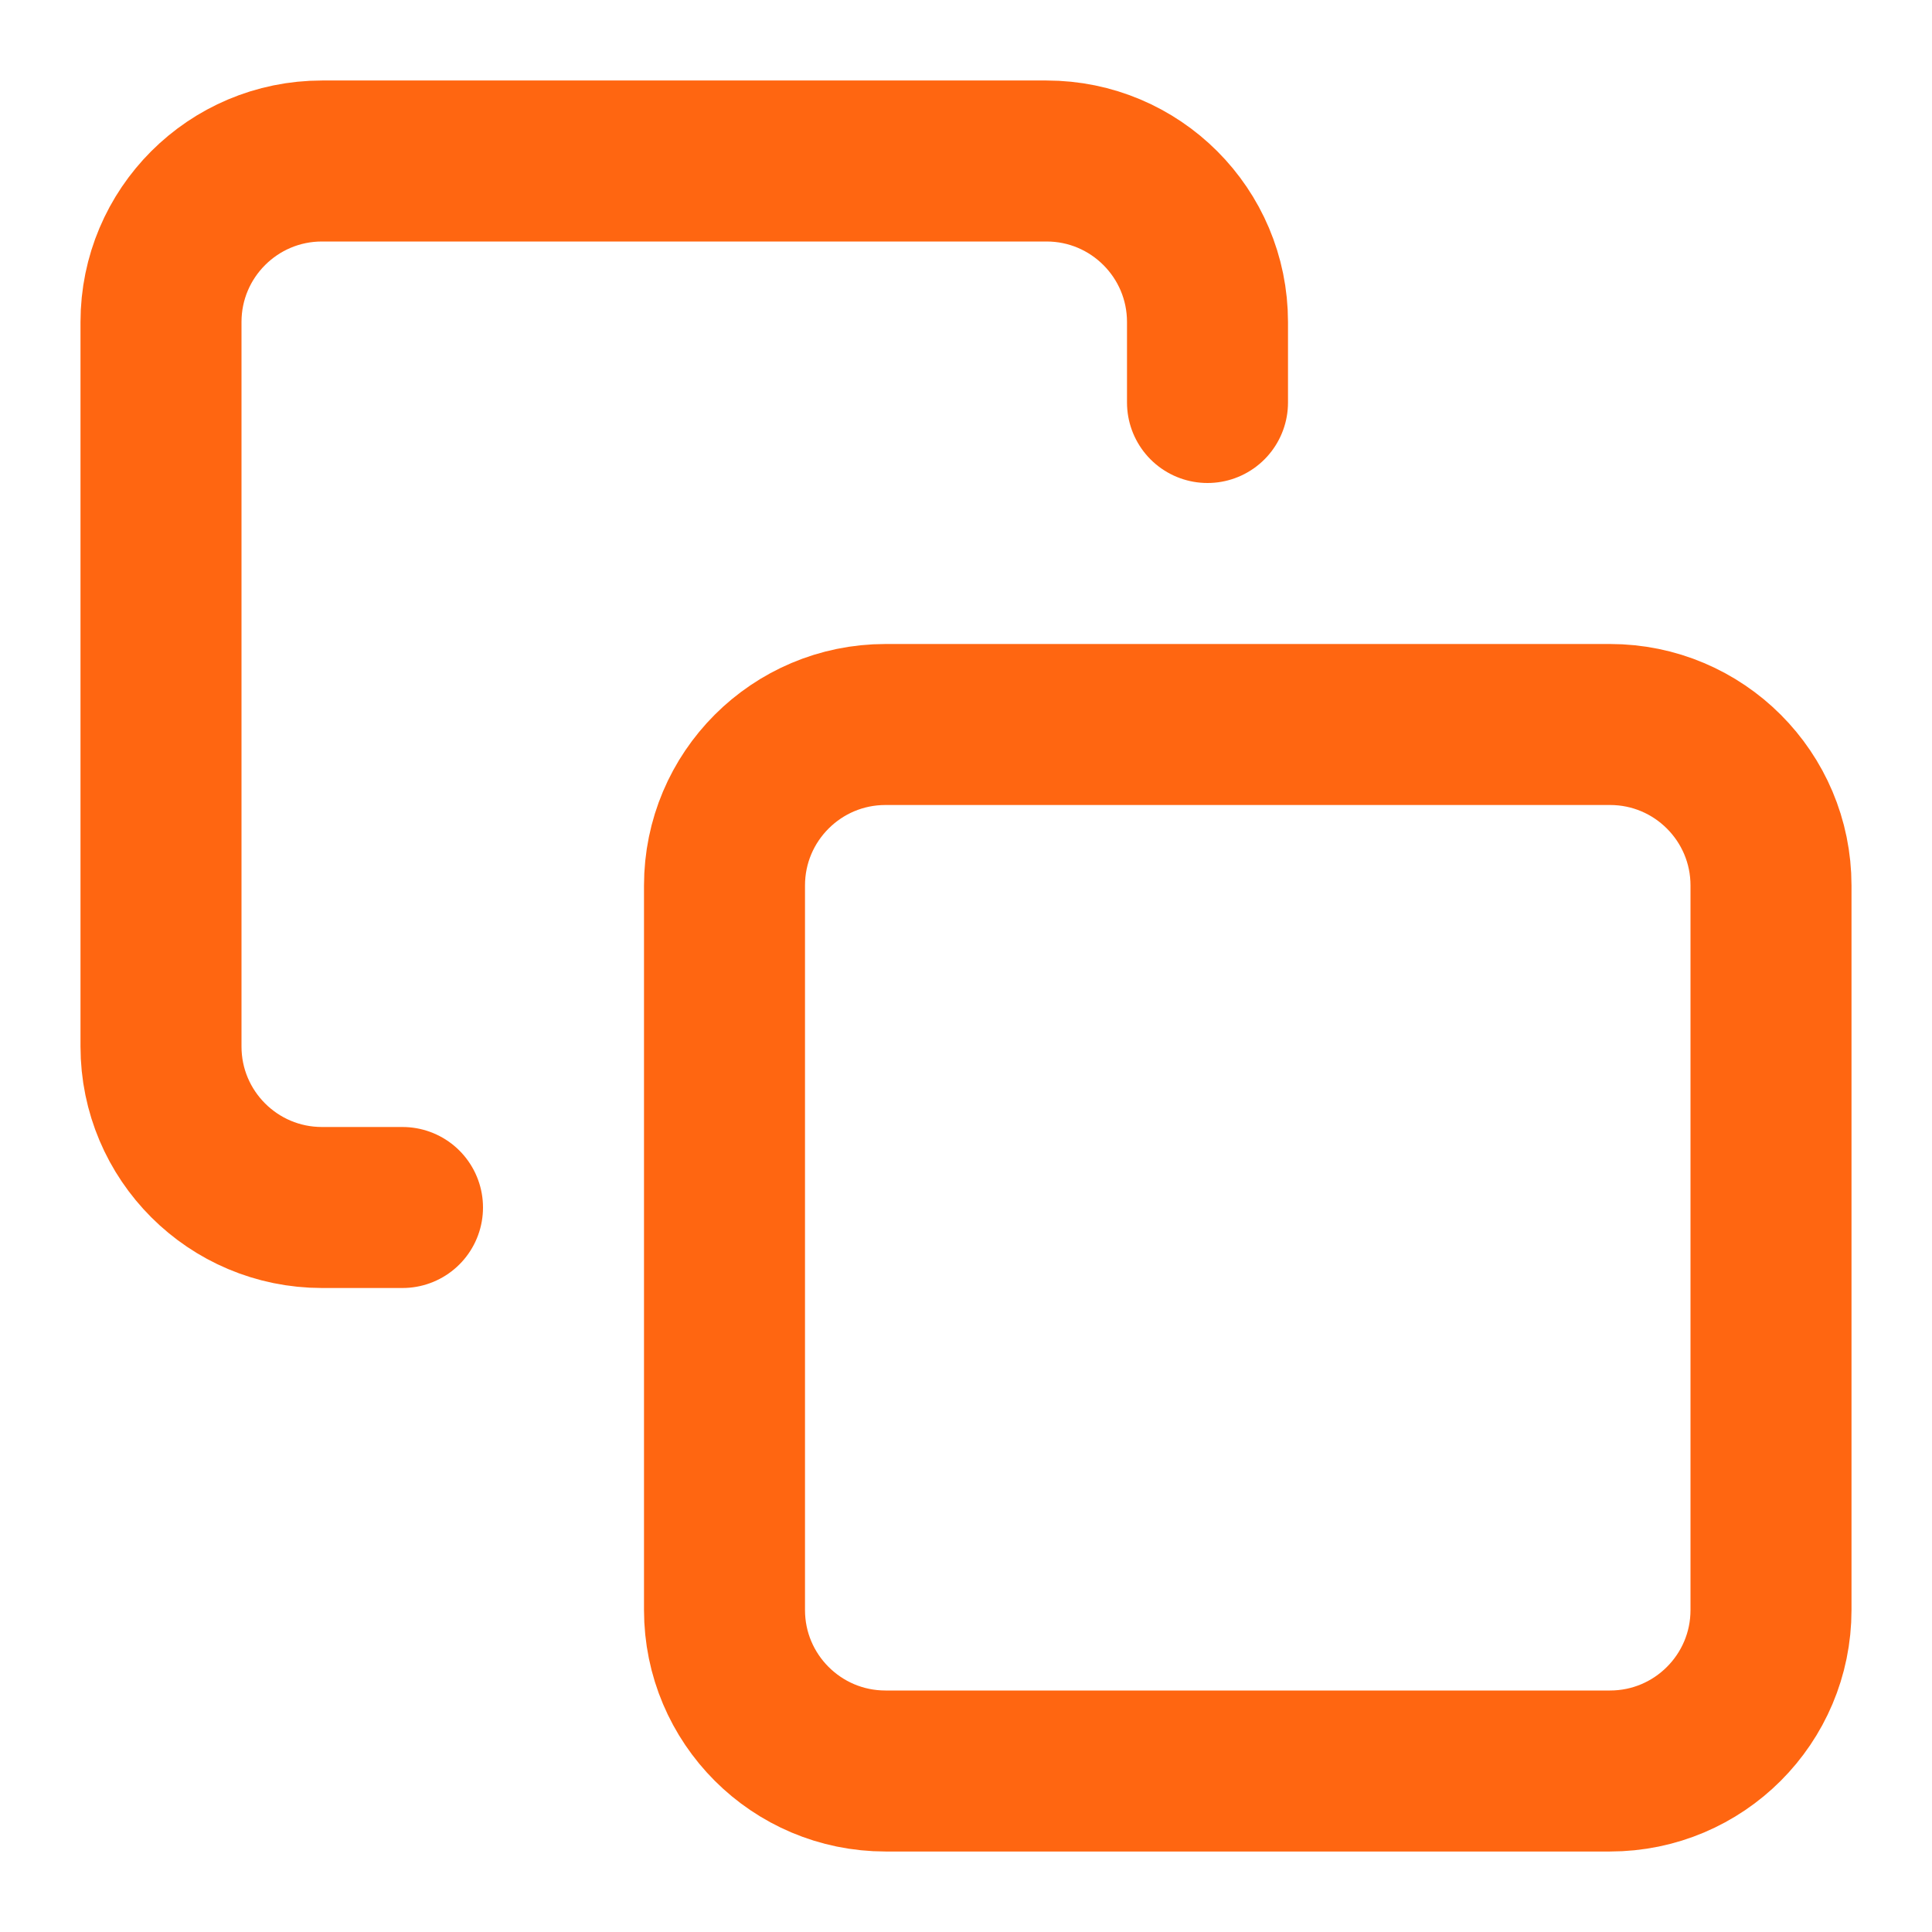
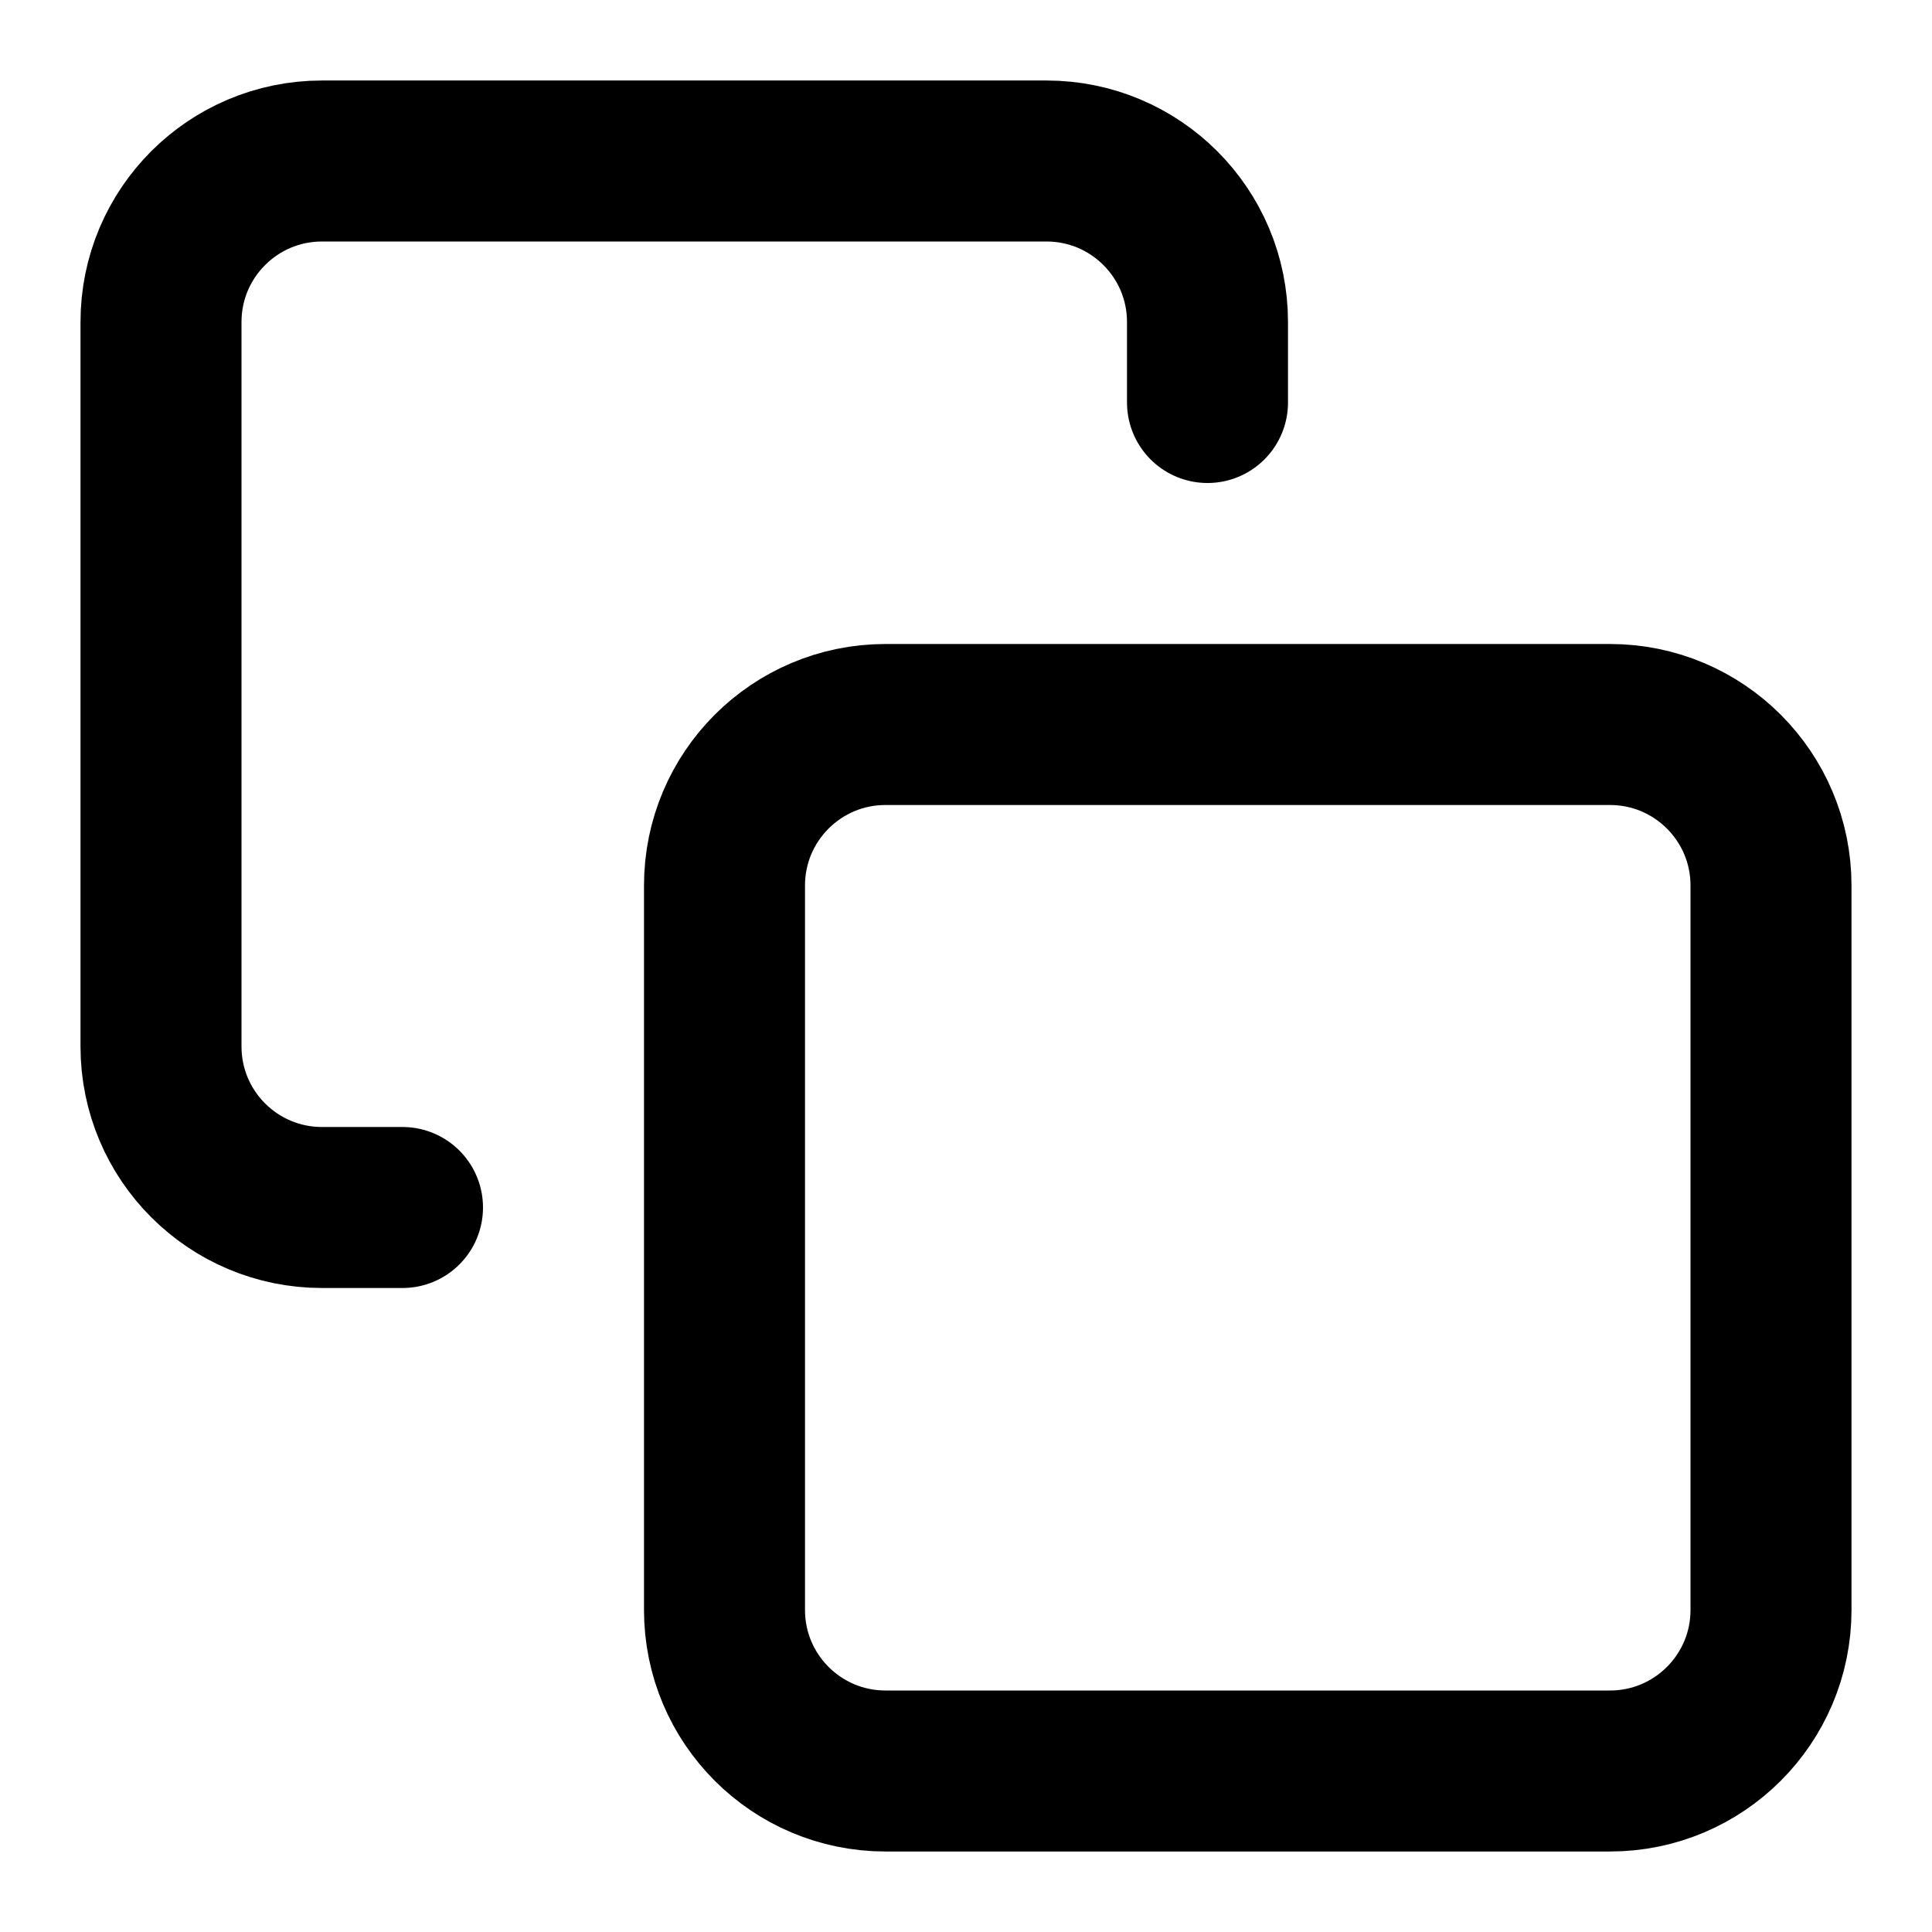
- <svg xmlns="http://www.w3.org/2000/svg" width="16" height="16" viewBox="0 0 24 24" fill="none" stroke="#ff6611" stroke-width="2" stroke-linecap="round" stroke-linejoin="round" class="feather feather-copy">
+ <svg xmlns="http://www.w3.org/2000/svg" width="16" height="16" viewBox="0 0 24 24" fill="none" stroke="#000000" stroke-width="2" stroke-linecap="round" stroke-linejoin="round" class="feather feather-copy">
  <rect x="9" y="9" width="13" height="13" rx="2" ry="2" />
  <path d="M5 15H4a2 2 0 0 1-2-2V4a2 2 0 0 1 2-2h9a2 2 0 0 1 2 2v1" />
</svg>
